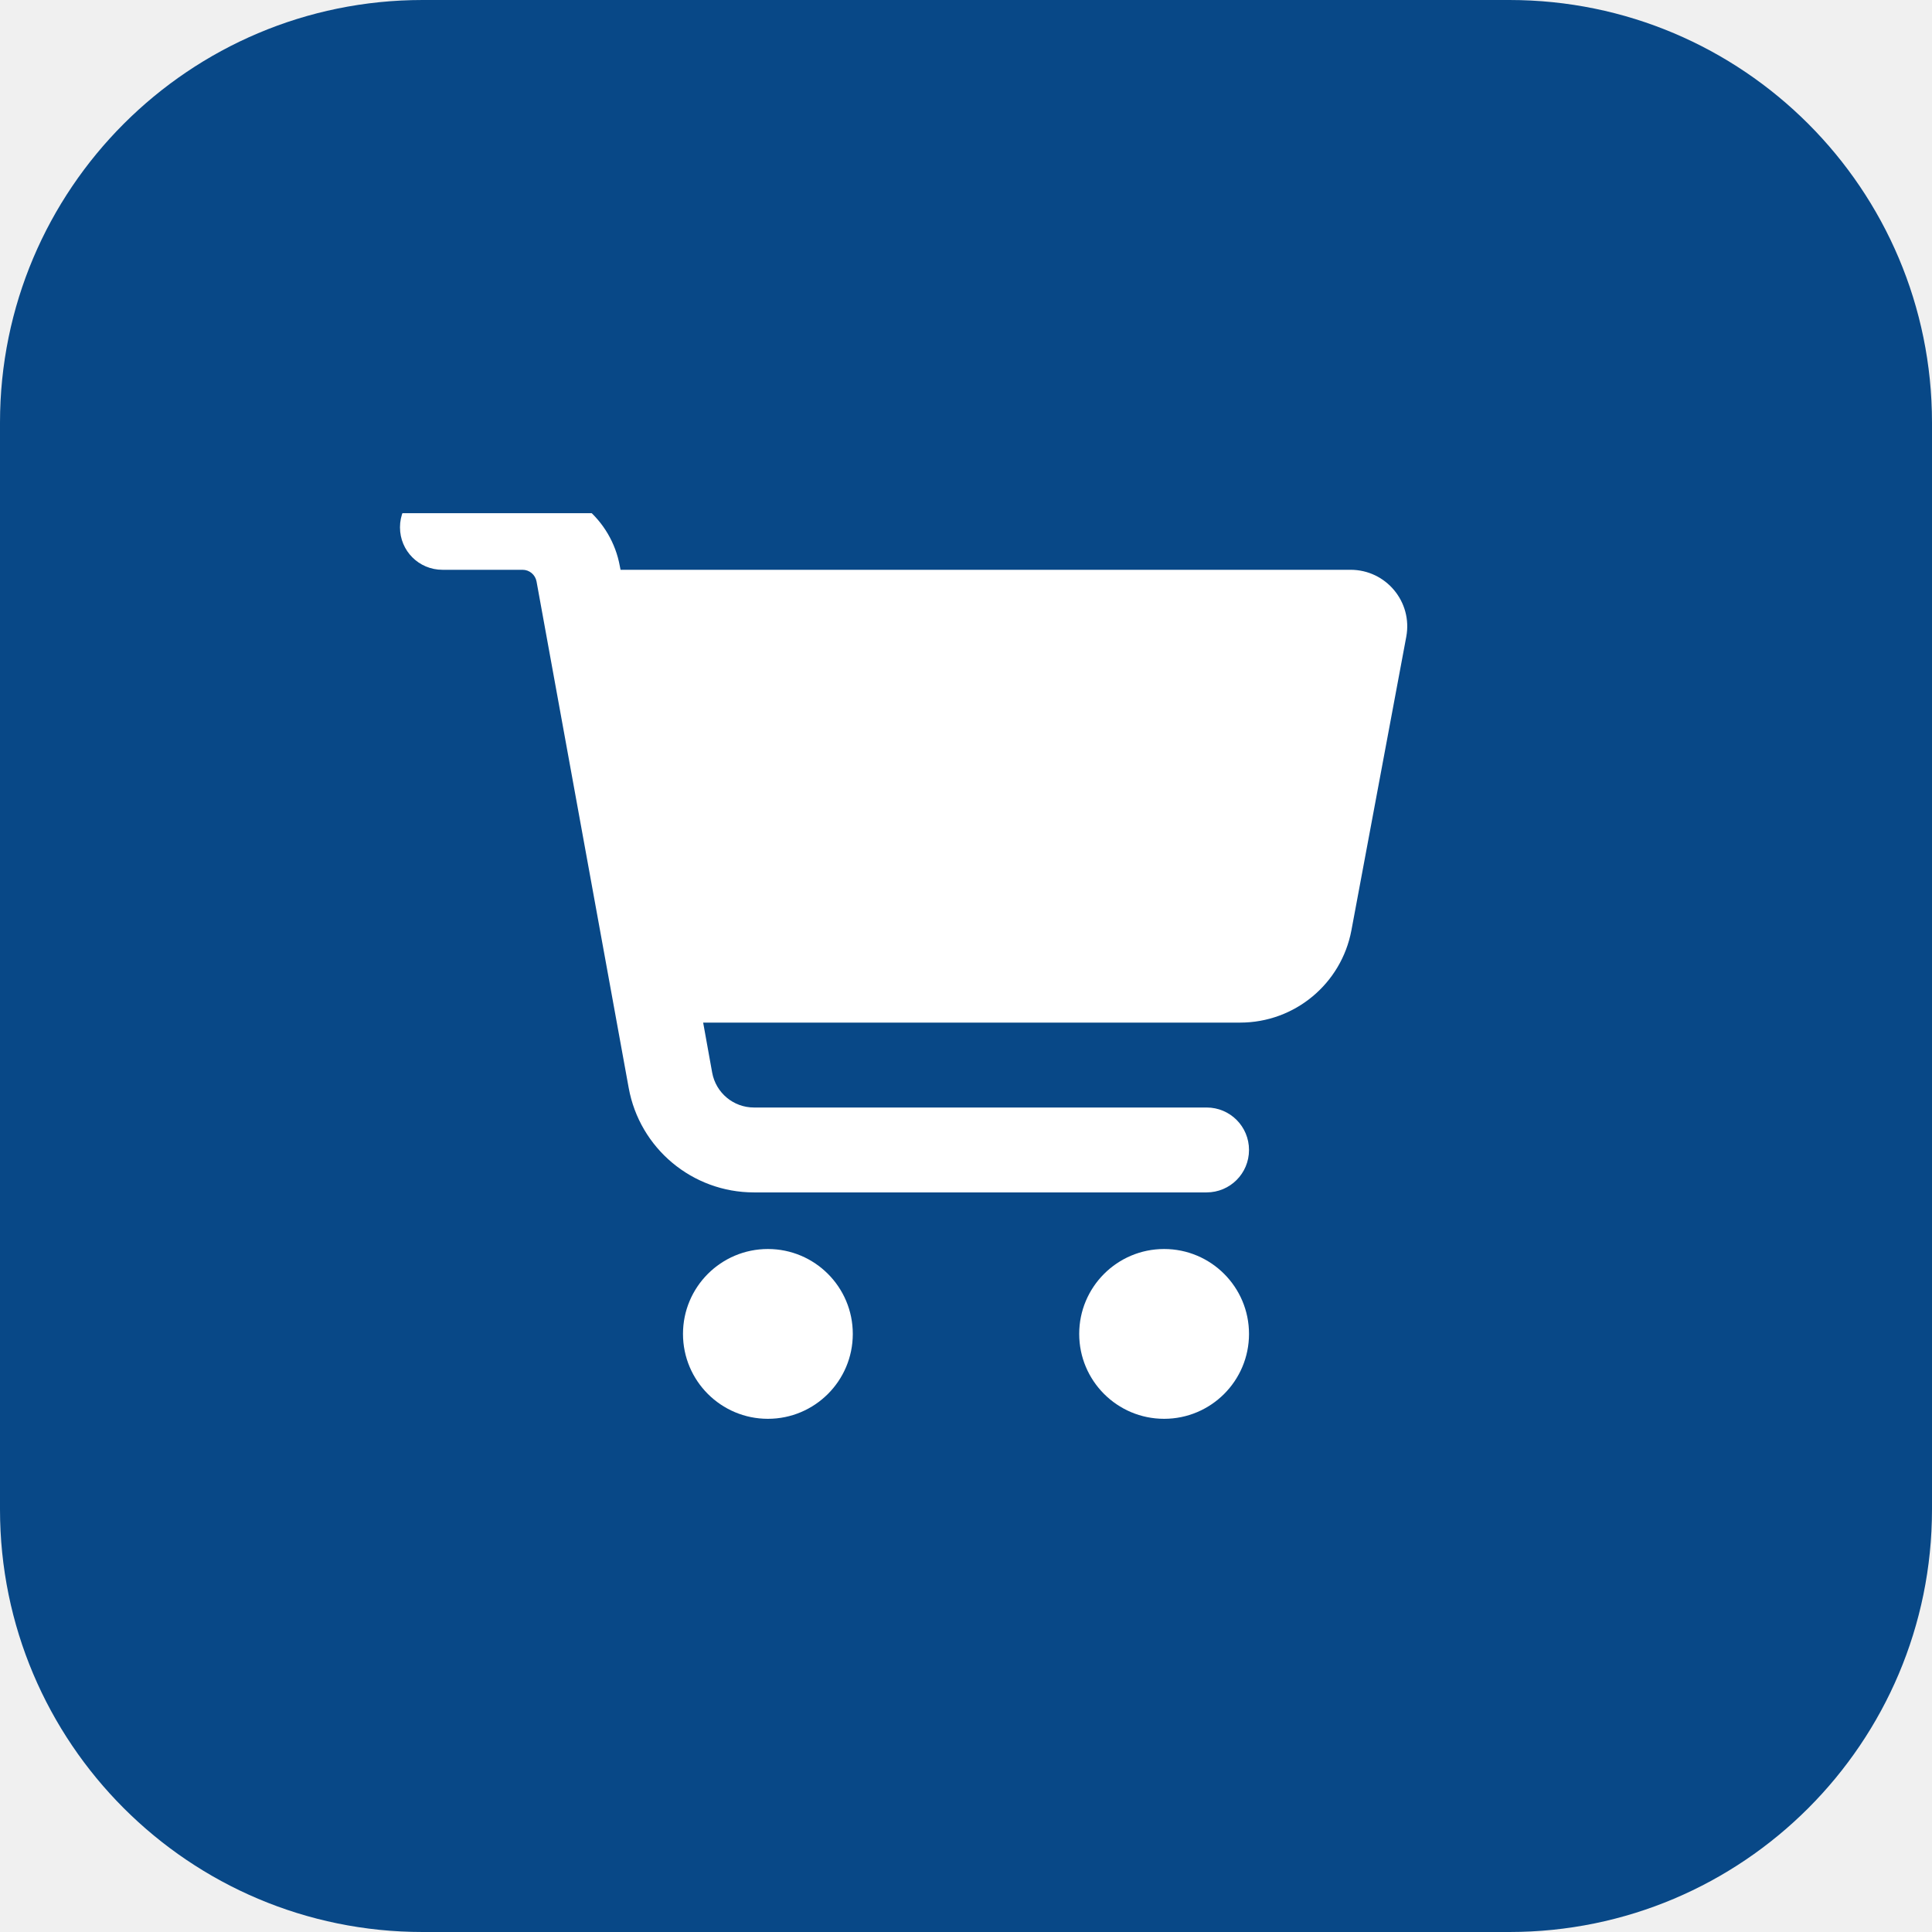
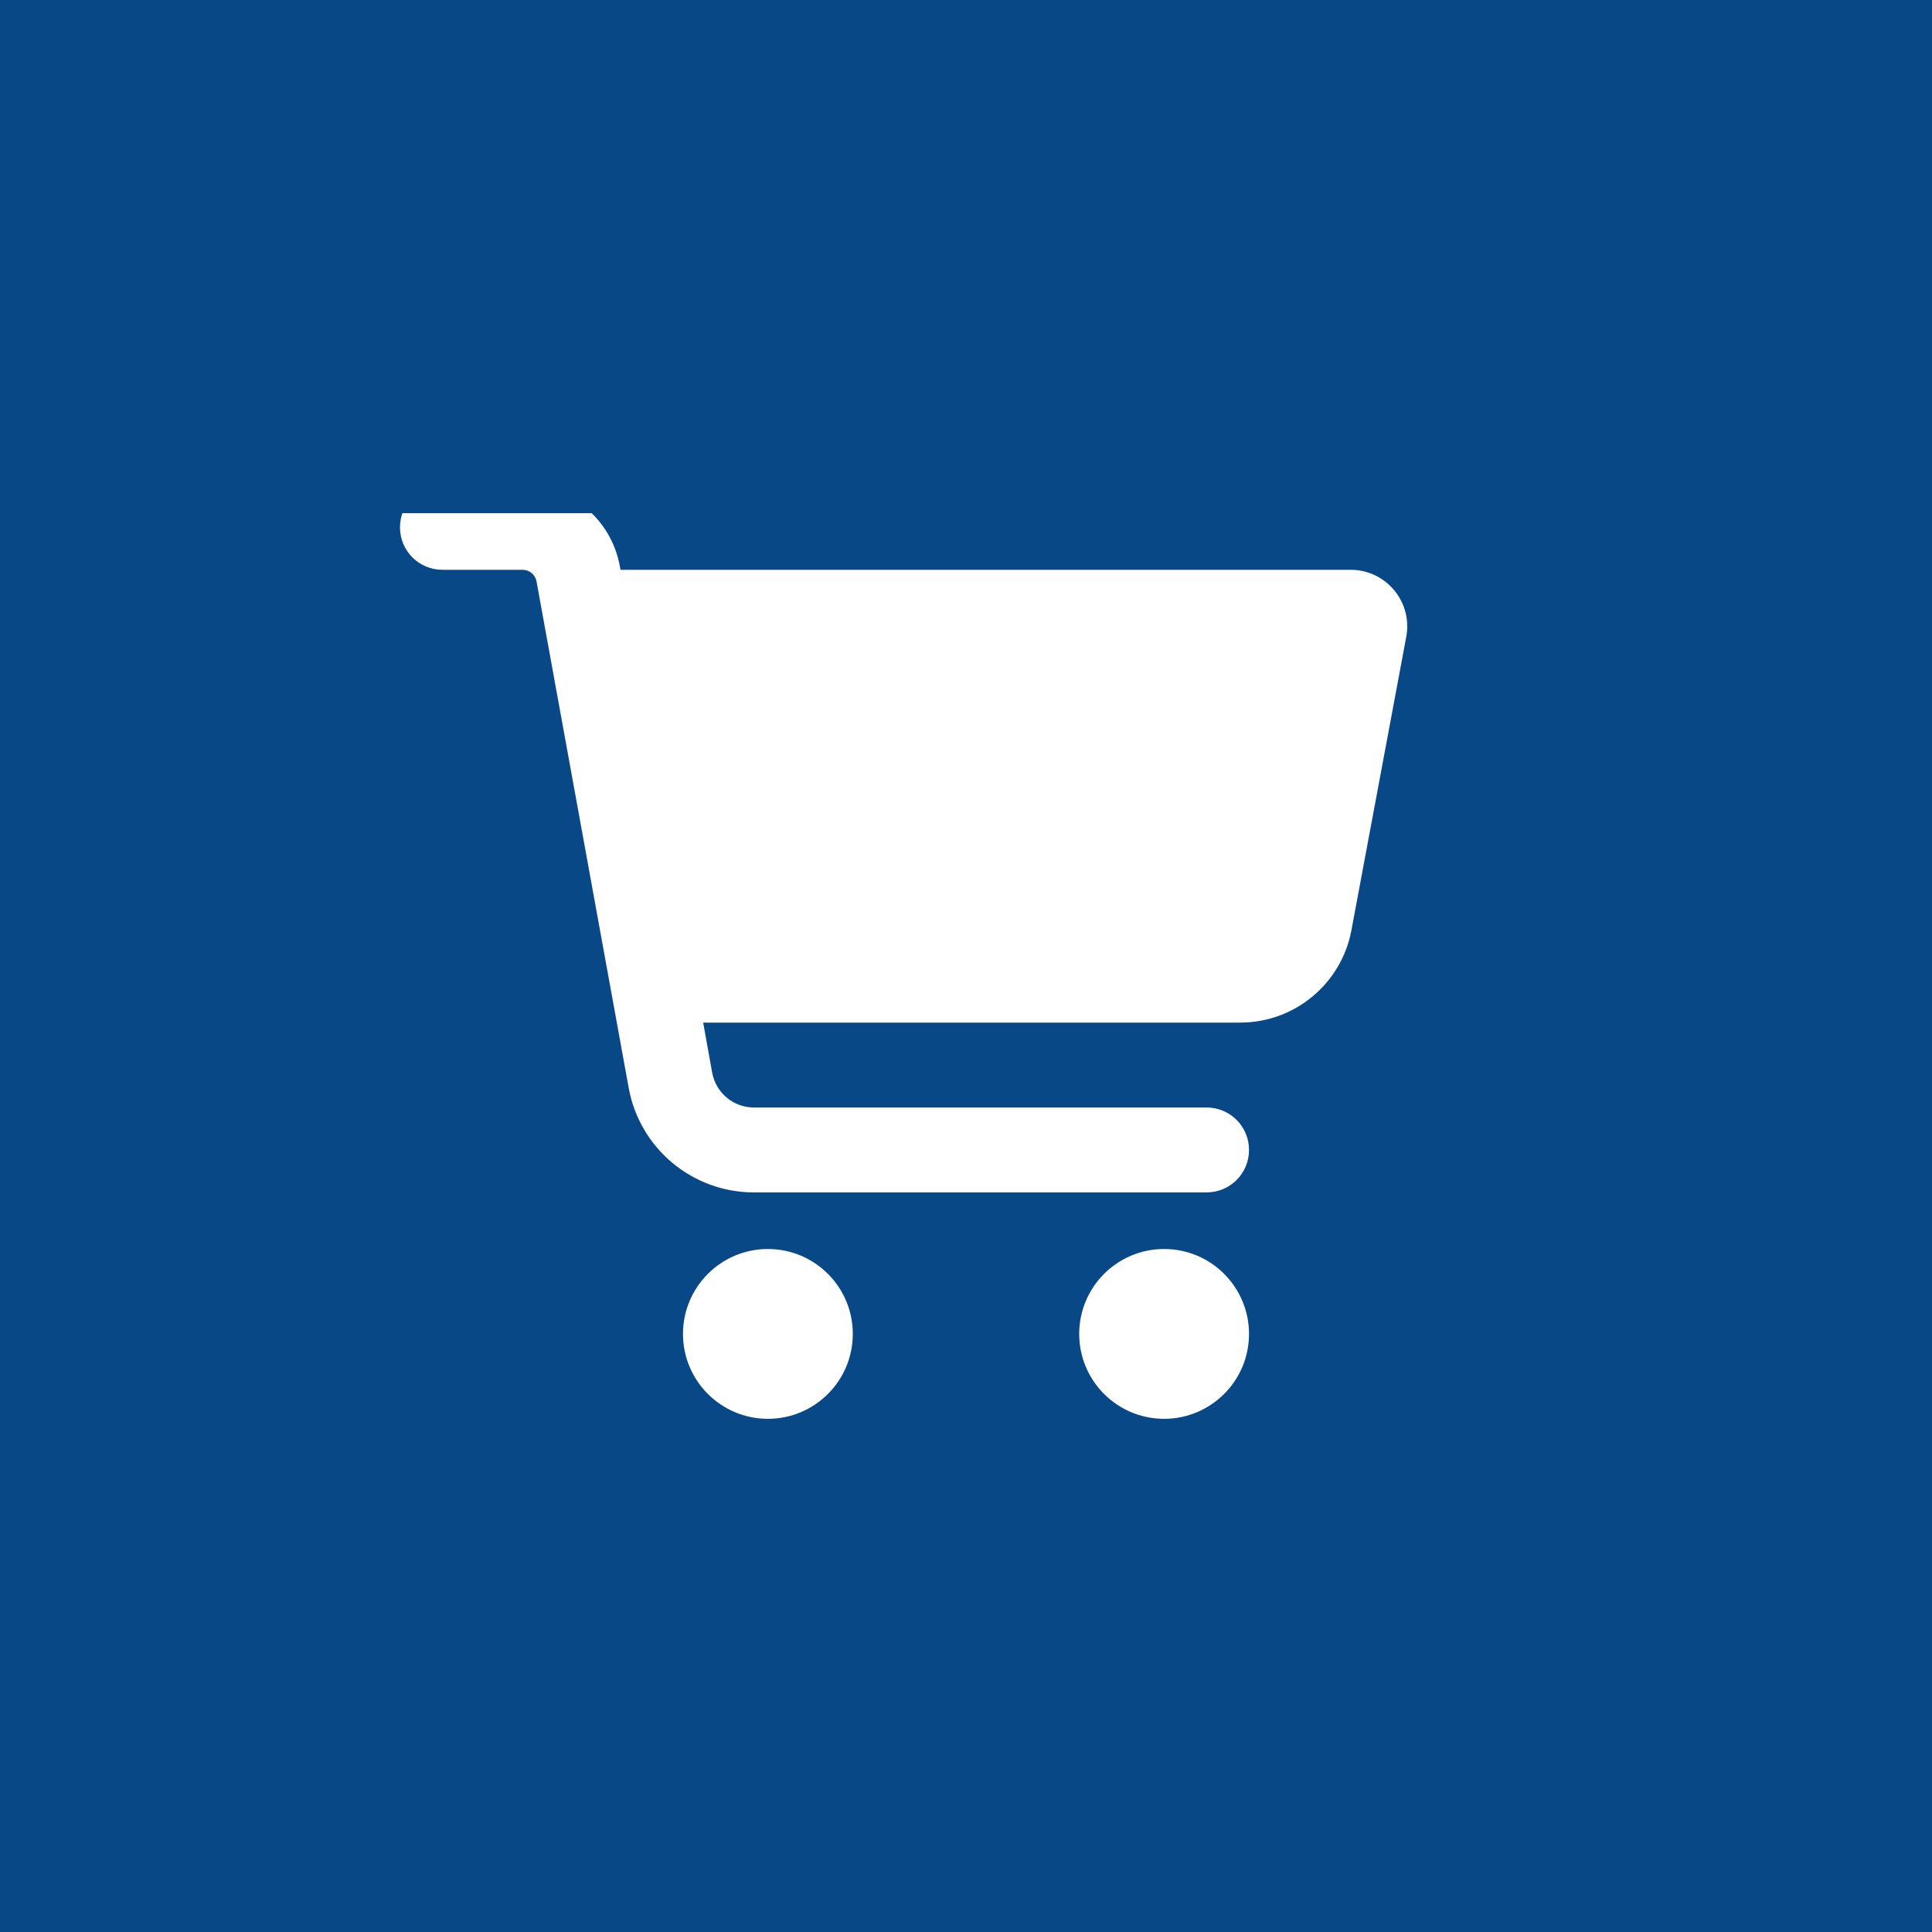
<svg xmlns="http://www.w3.org/2000/svg" width="512" height="512" viewBox="0 0 512 512" role="img" aria-label="Shoop">
+   <rect width="512" height="512" fill="#084887" />
  <rect width="512" height="512" rx="112" ry="112" fill="#084887" />
  <svg x="106" y="136" width="300" height="240" viewBox="0 0 640 512">
    <path fill="#ffffff" d="M24-16C10.7-16 0-5.3 0 8S10.7 32 24 32l45.3 0c3.9 0 7.2 2.8 7.9 6.6l52.1 286.3c6.2 34.2 36 59.1 70.8 59.1L456 384c13.3 0 24-10.7 24-24s-10.7-24-24-24l-255.9 0c-11.6 0-21.5-8.3-23.6-19.7l-5.1-28.3 303.6 0c30.8 0 57.2-21.9 62.9-52.2L568.9 69.9C572.6 50.2 557.5 32 537.4 32l-412.7 0-.4-2c-4.8-26.6-28-46-55.1-46L24-16zM208 512a48 48 0 1 0 0-96 48 48 0 1 0 0 96zm224 0a48 48 0 1 0 0-96 48 48 0 1 0 0 96z" />
  </svg>
</svg>
